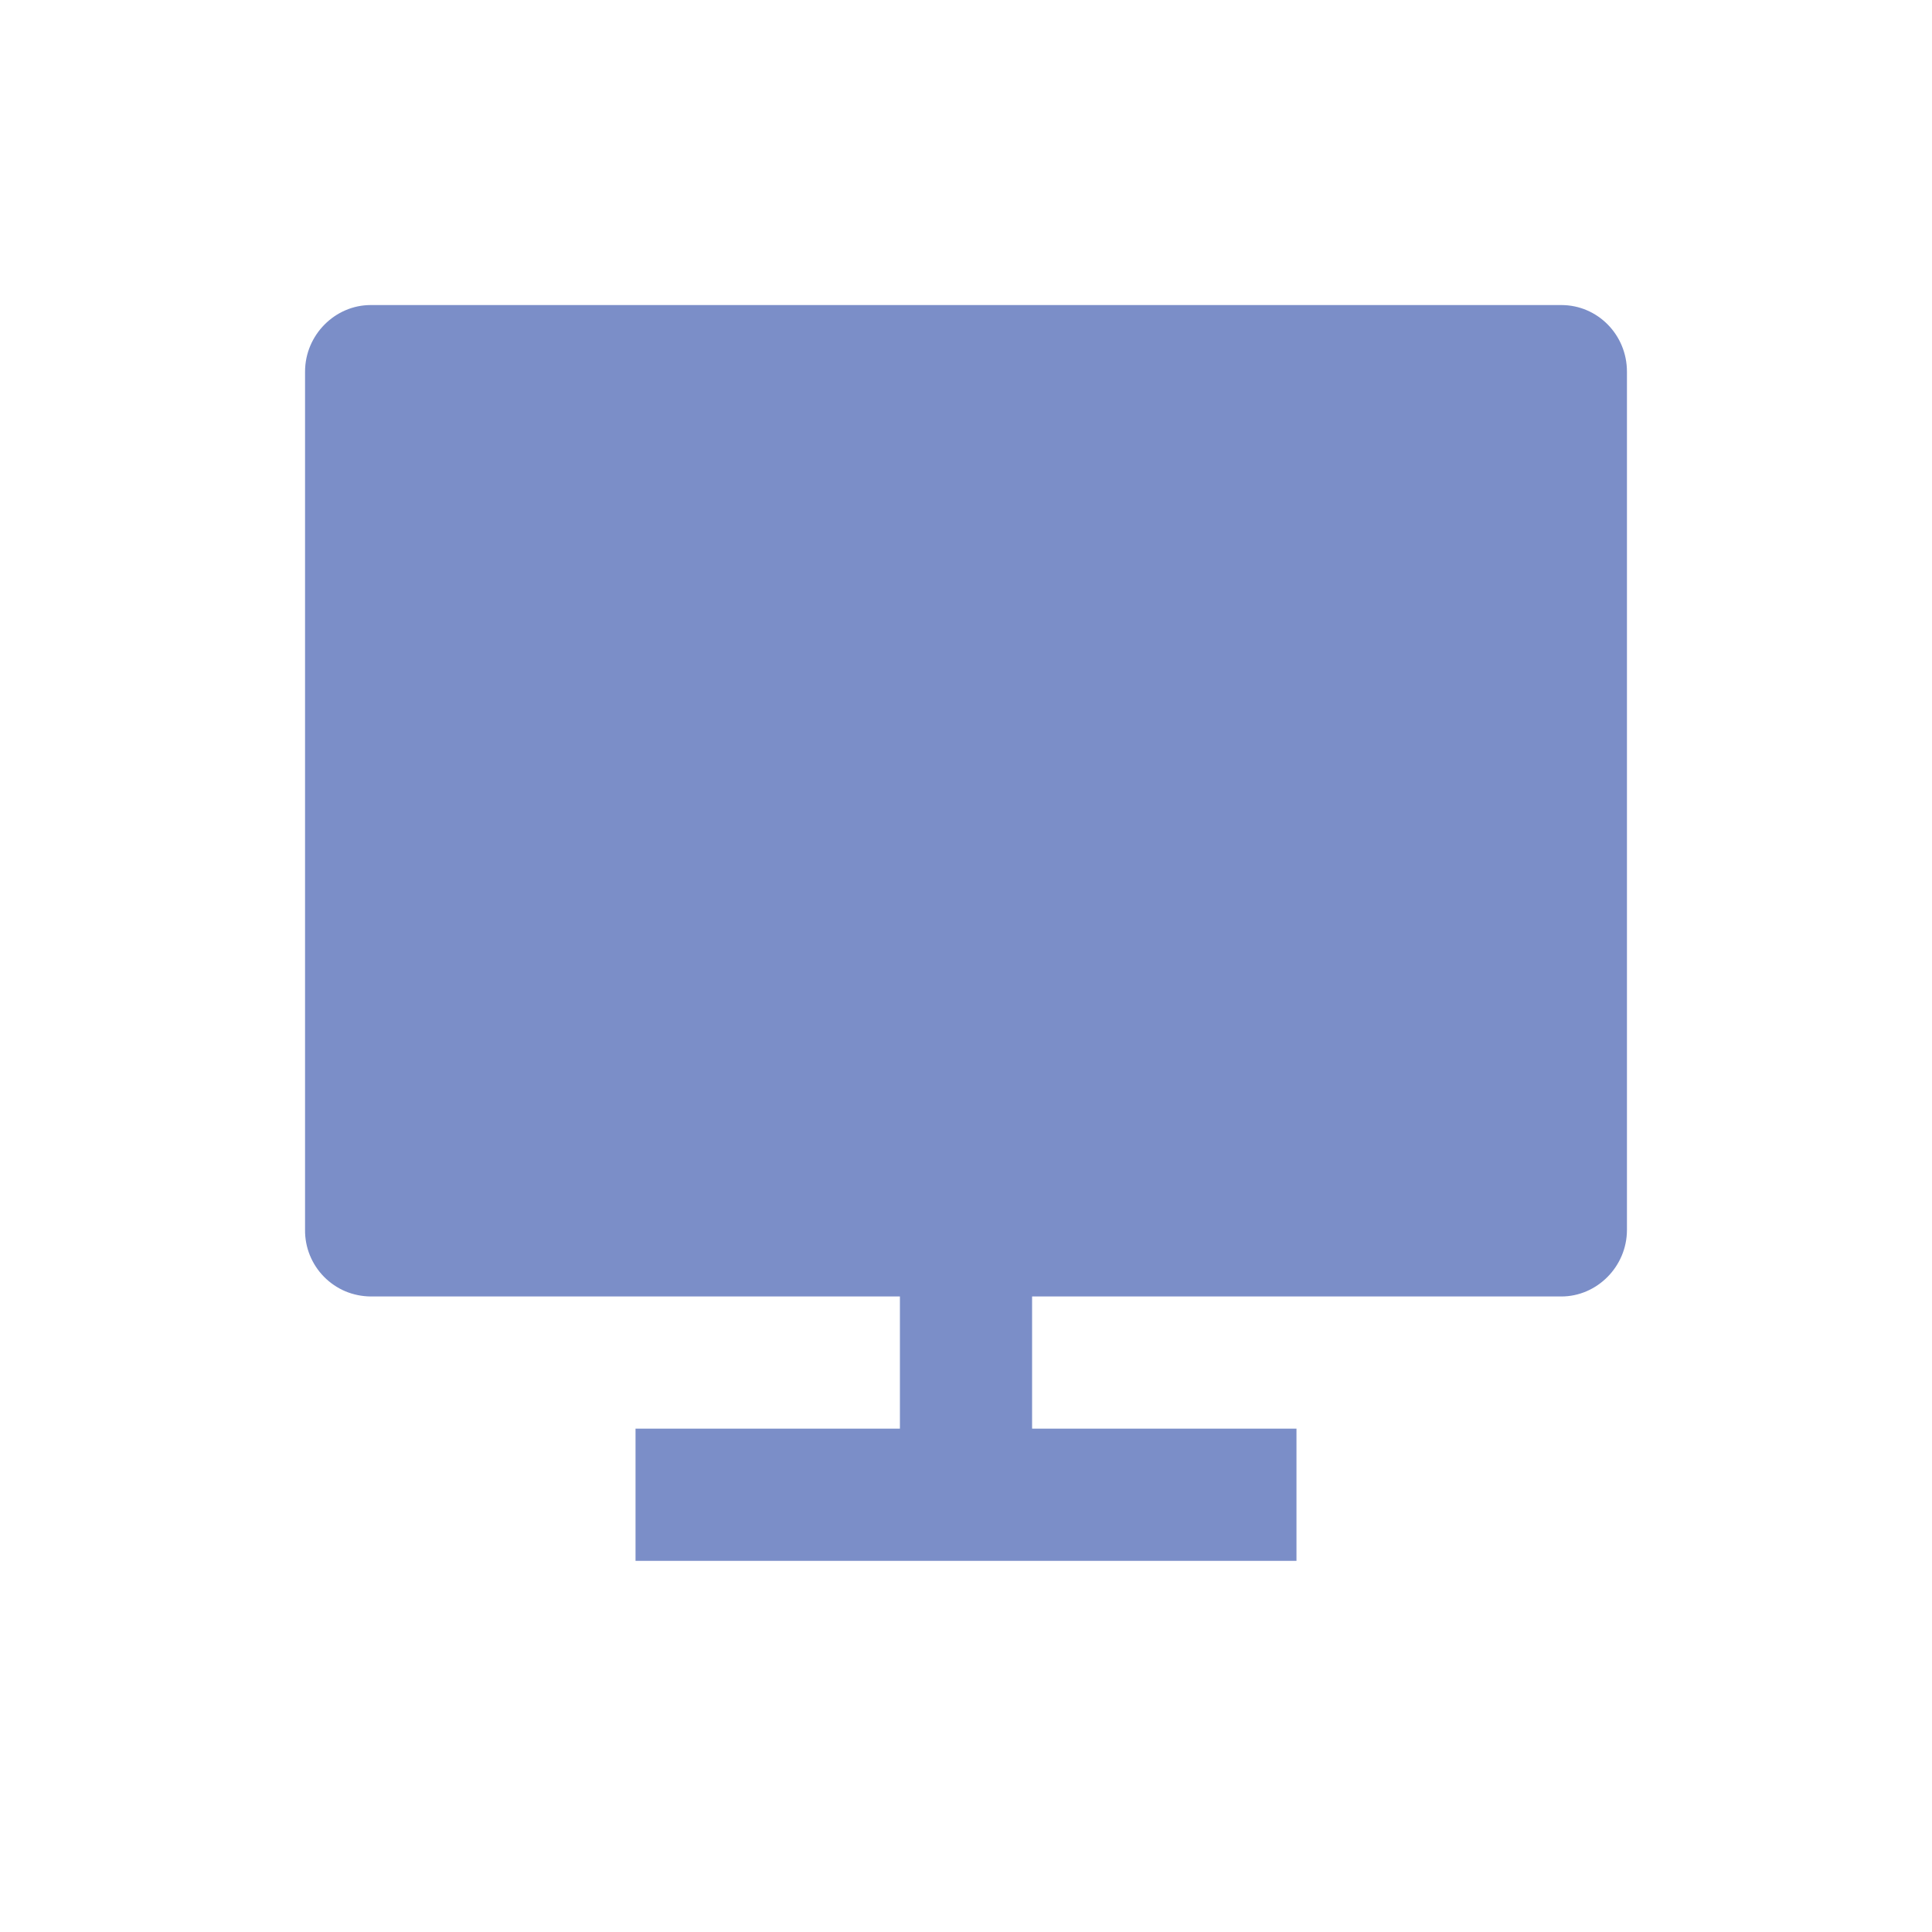
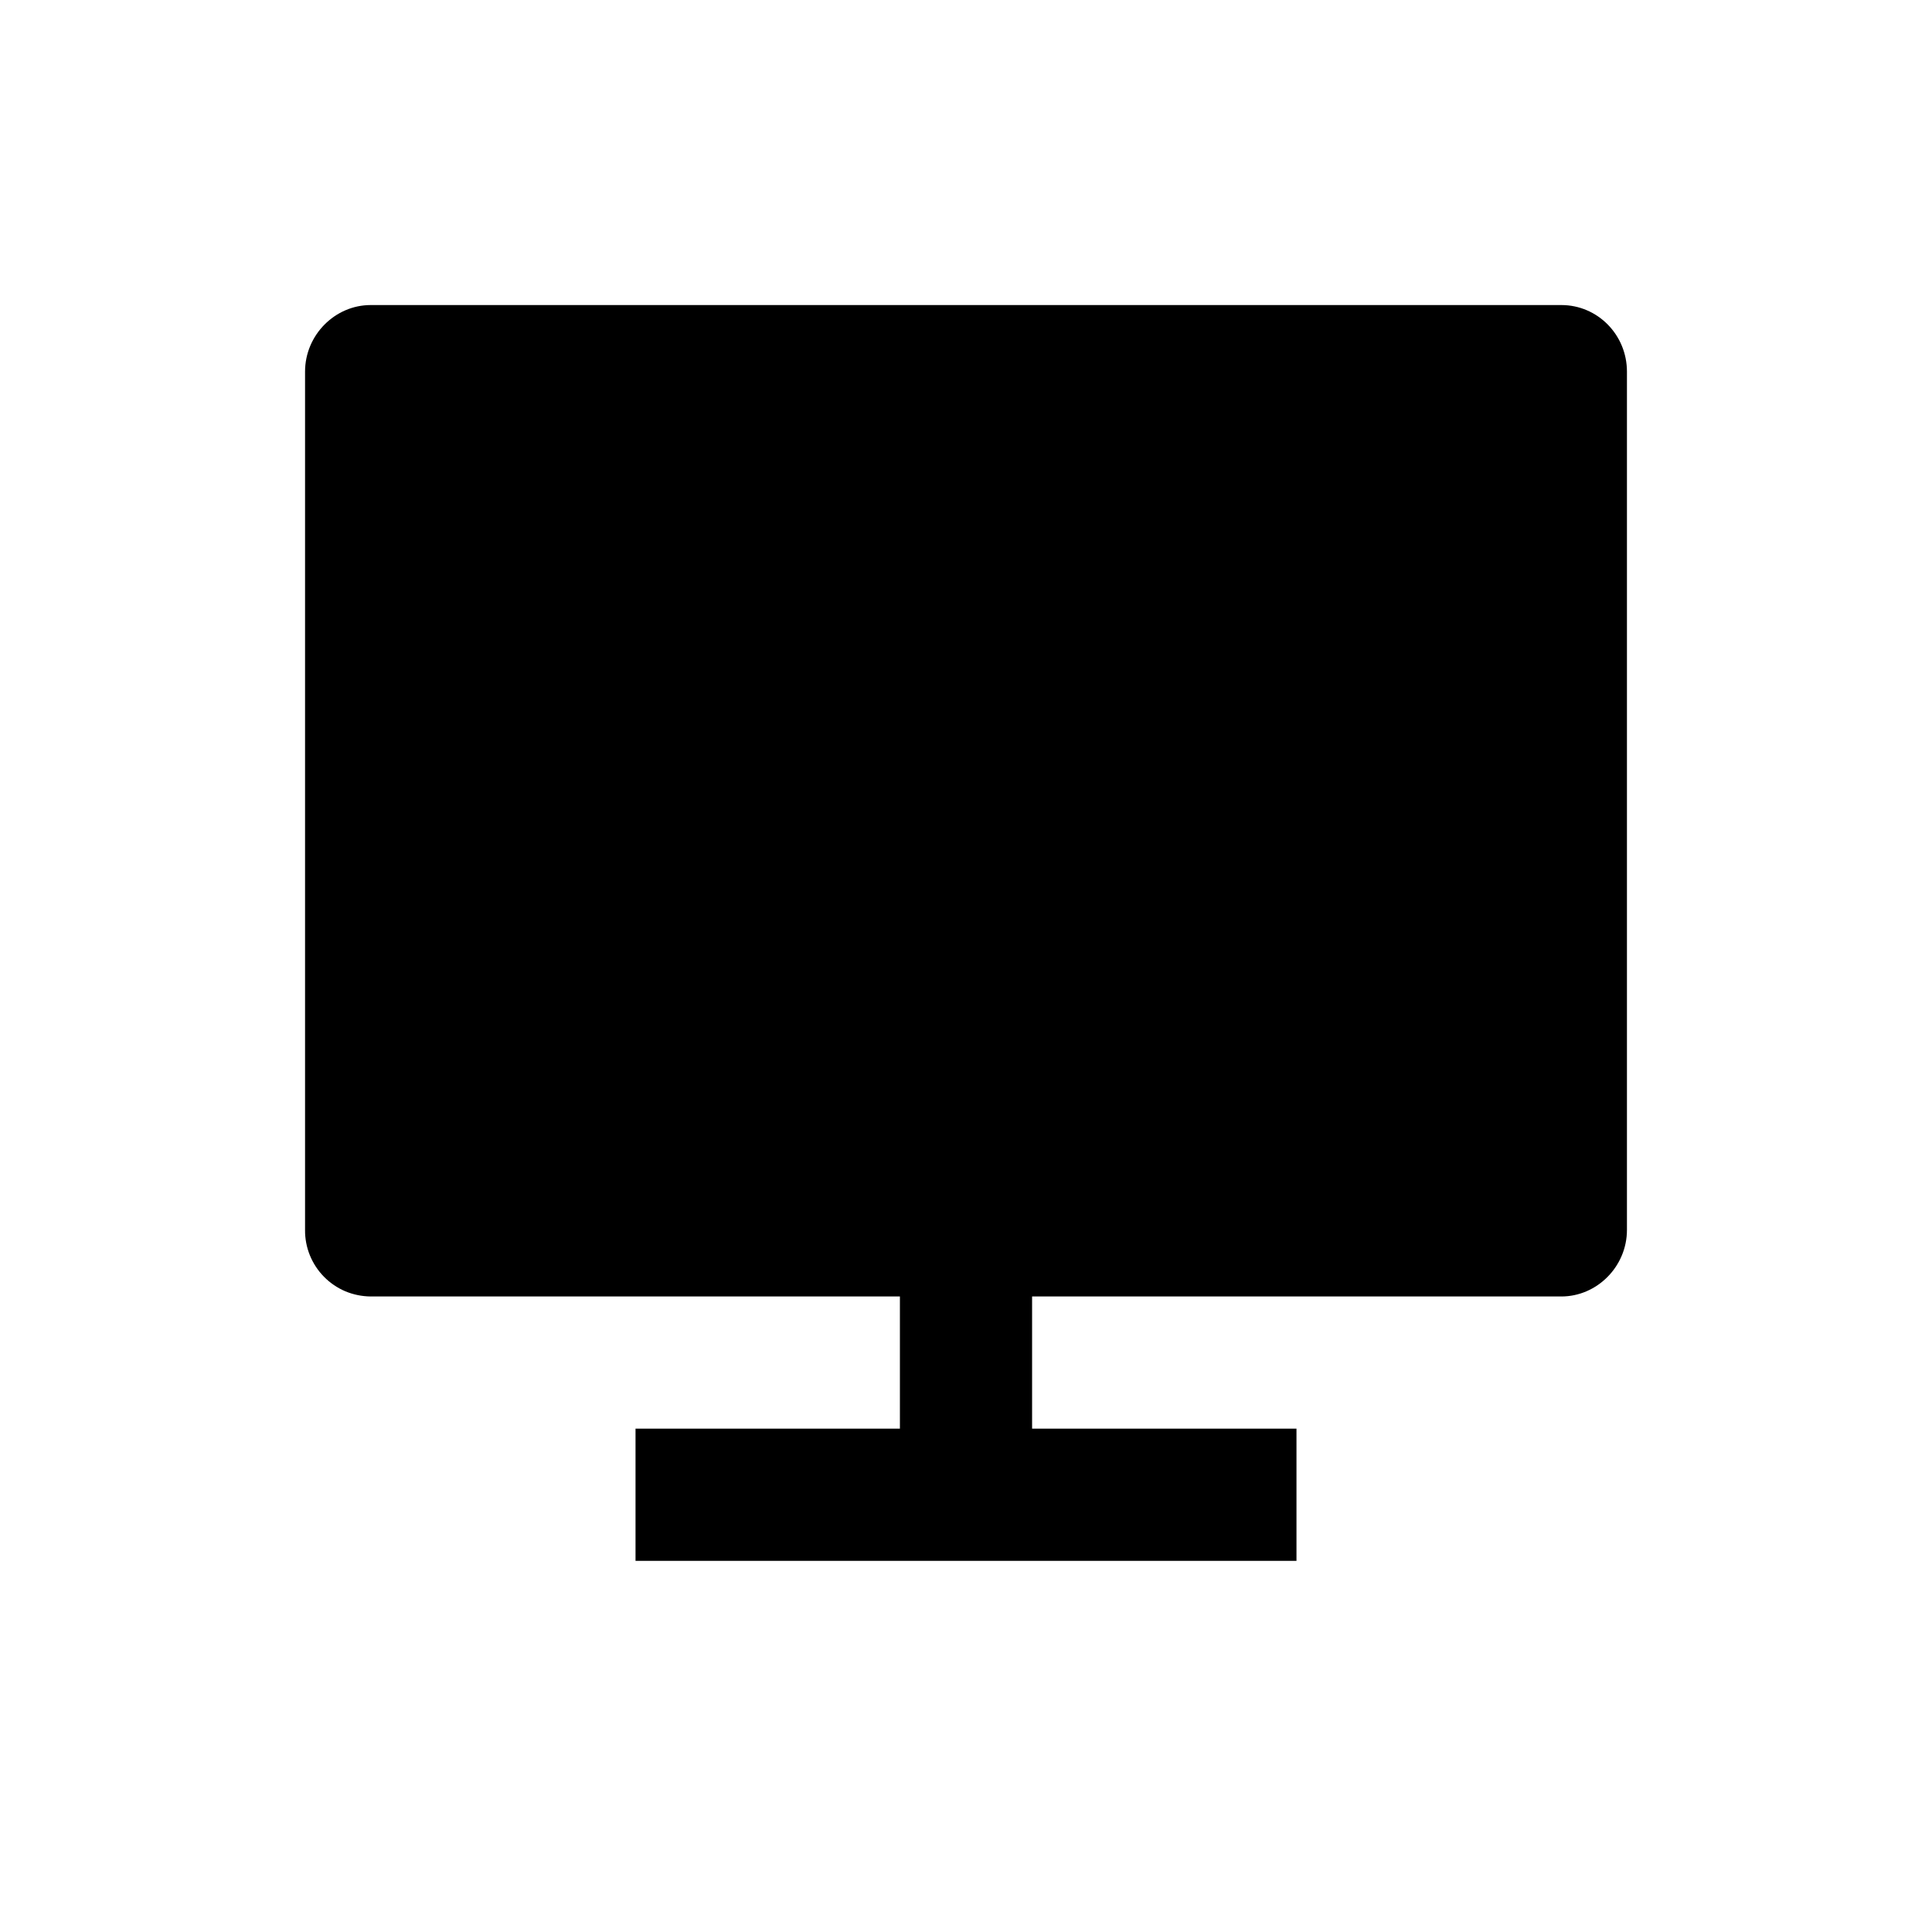
<svg xmlns="http://www.w3.org/2000/svg" width="19" height="19" viewBox="0 0 19 19" fill="none">
-   <path d="M10.15 12.75V14.05H12.75V15.35H6.25V14.05H8.85V12.75H3.645C3.559 12.749 3.475 12.732 3.396 12.699C3.318 12.666 3.246 12.617 3.186 12.556C3.126 12.495 3.079 12.423 3.047 12.344C3.015 12.265 2.999 12.18 3 12.095V3.655C3 3.293 3.296 3 3.645 3H15.355C15.711 3 16 3.292 16 3.655V12.095C16 12.457 15.704 12.75 15.355 12.75H10.15Z" fill="#7B8EC8" />
+   <path d="M10.15 12.75V14.05H12.75V15.35H6.25V14.05H8.85V12.75H3.645C3.559 12.749 3.475 12.732 3.396 12.699C3.318 12.666 3.246 12.617 3.186 12.556C3.126 12.495 3.079 12.423 3.047 12.344C3.015 12.265 2.999 12.18 3 12.095V3.655C3 3.293 3.296 3 3.645 3H15.355C15.711 3 16 3.292 16 3.655V12.095C16 12.457 15.704 12.75 15.355 12.75H10.15Z" fill="#000" />
</svg>
